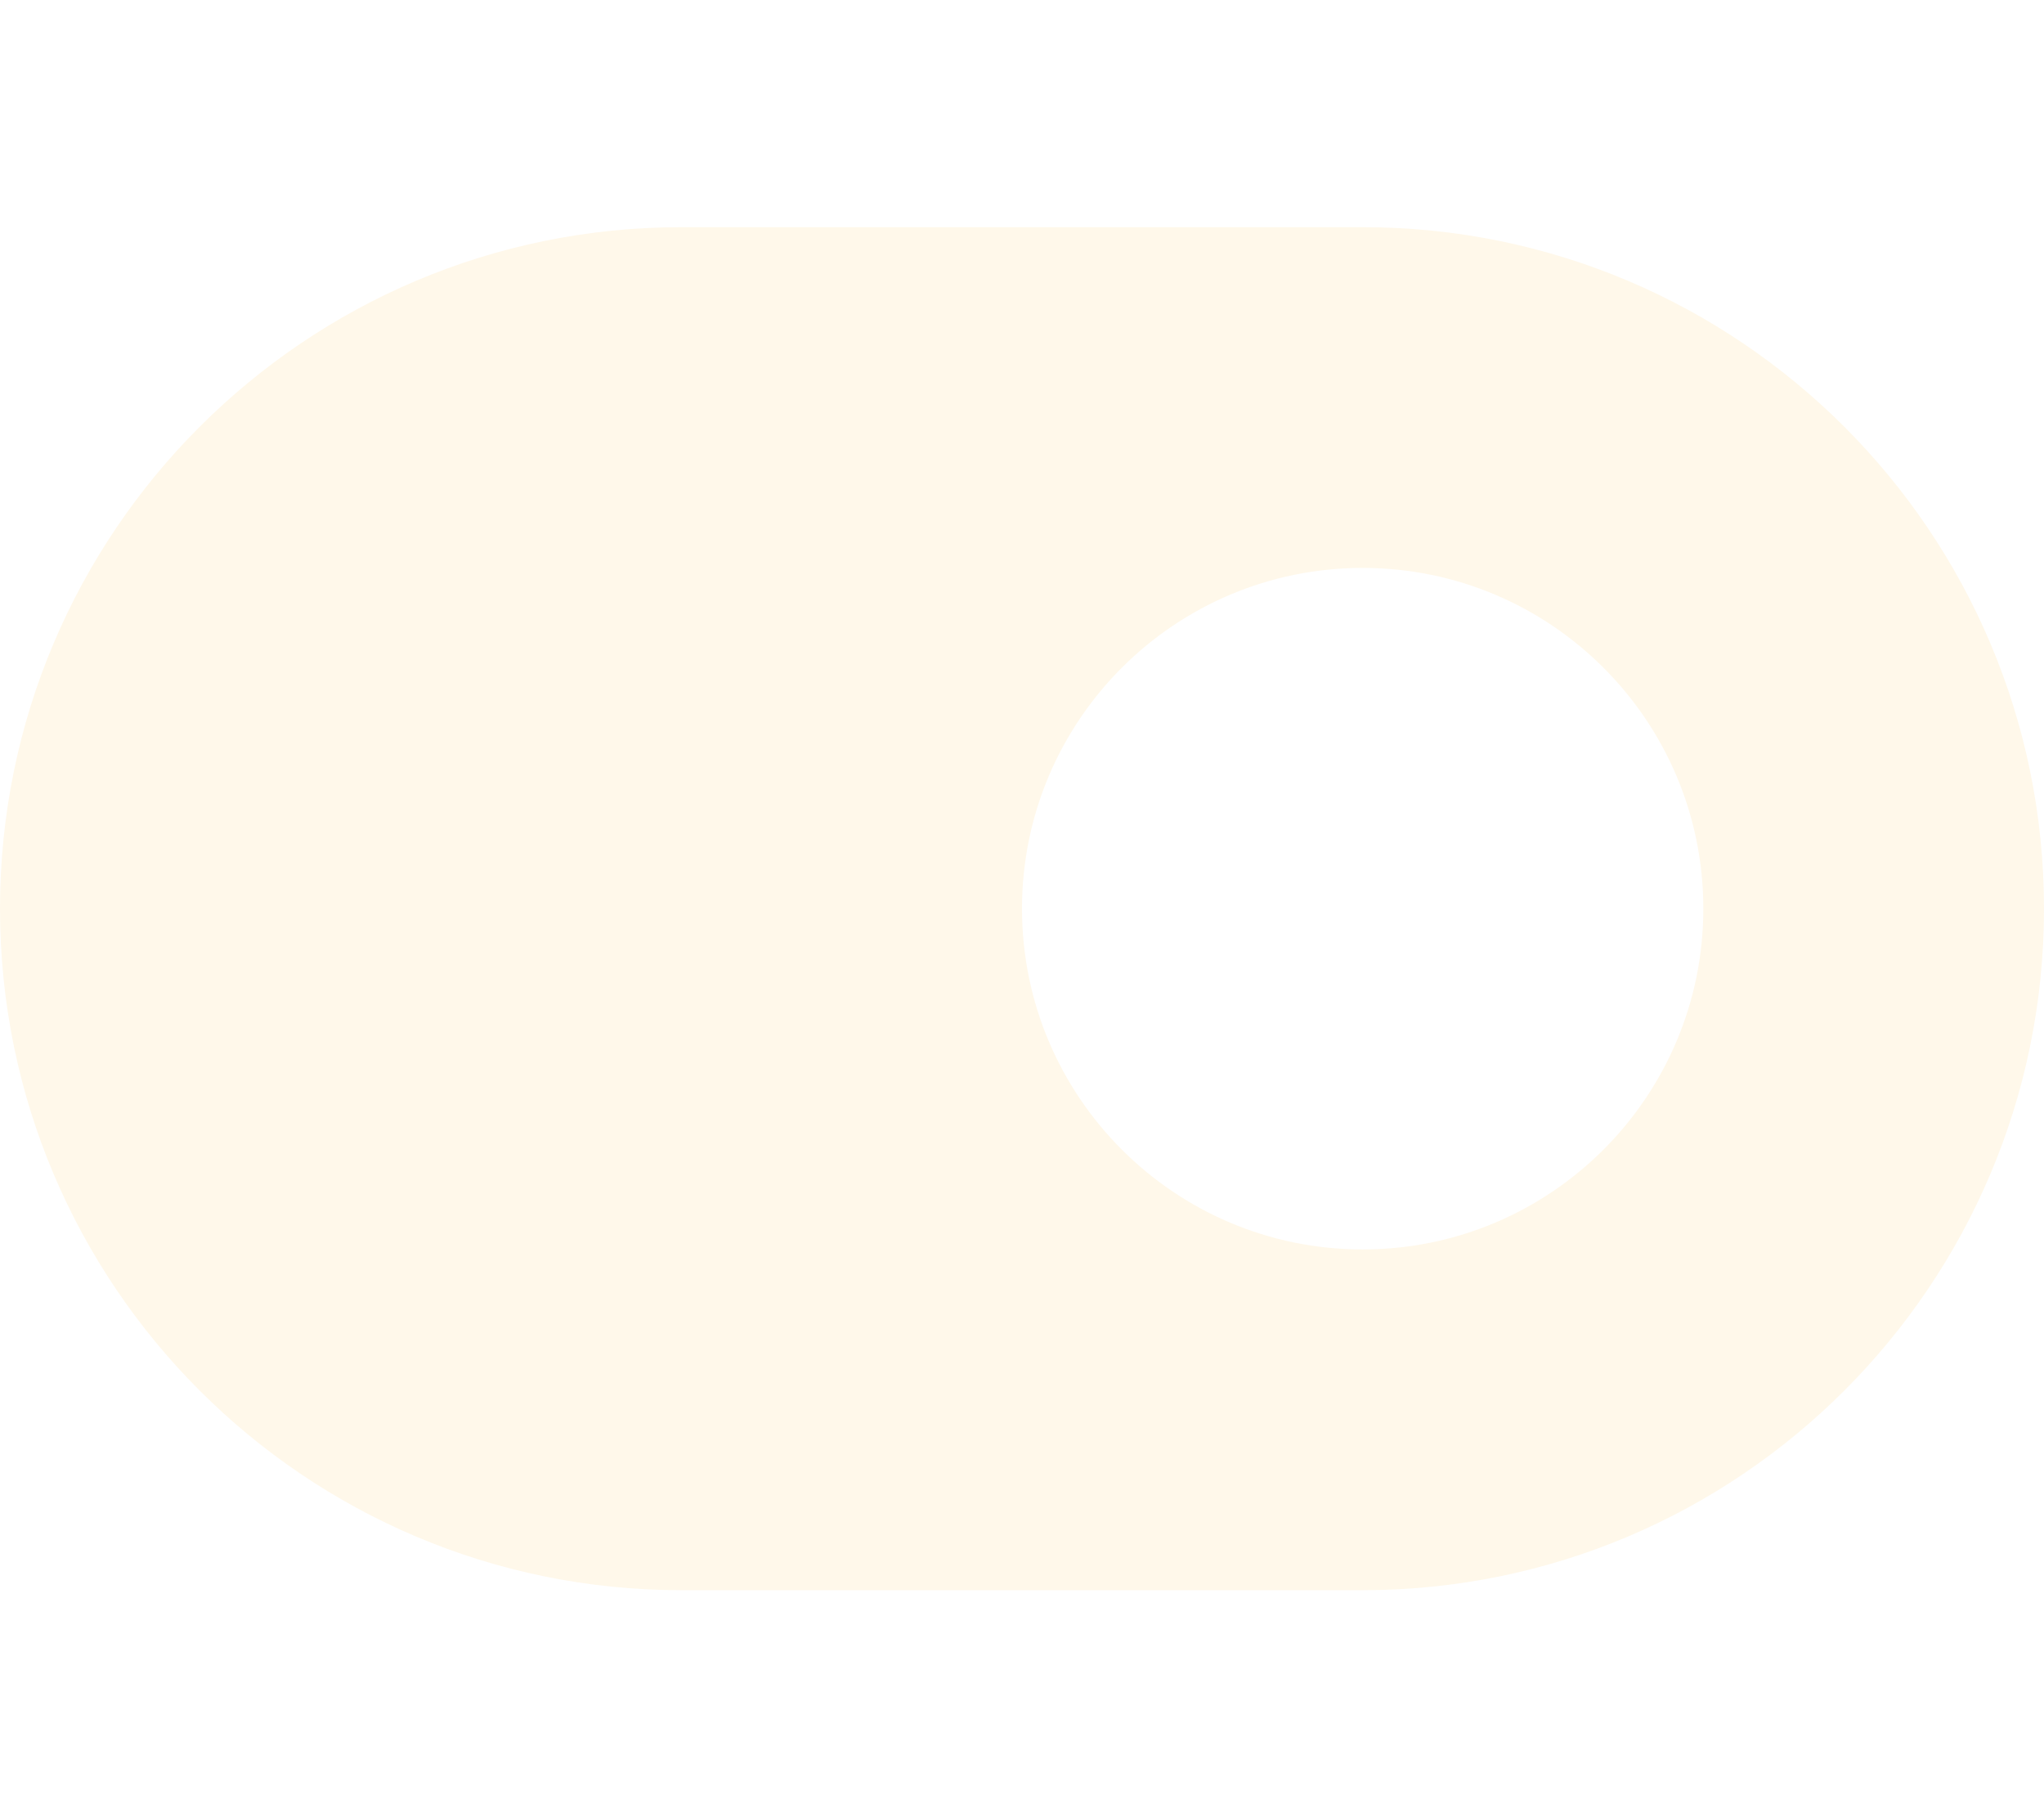
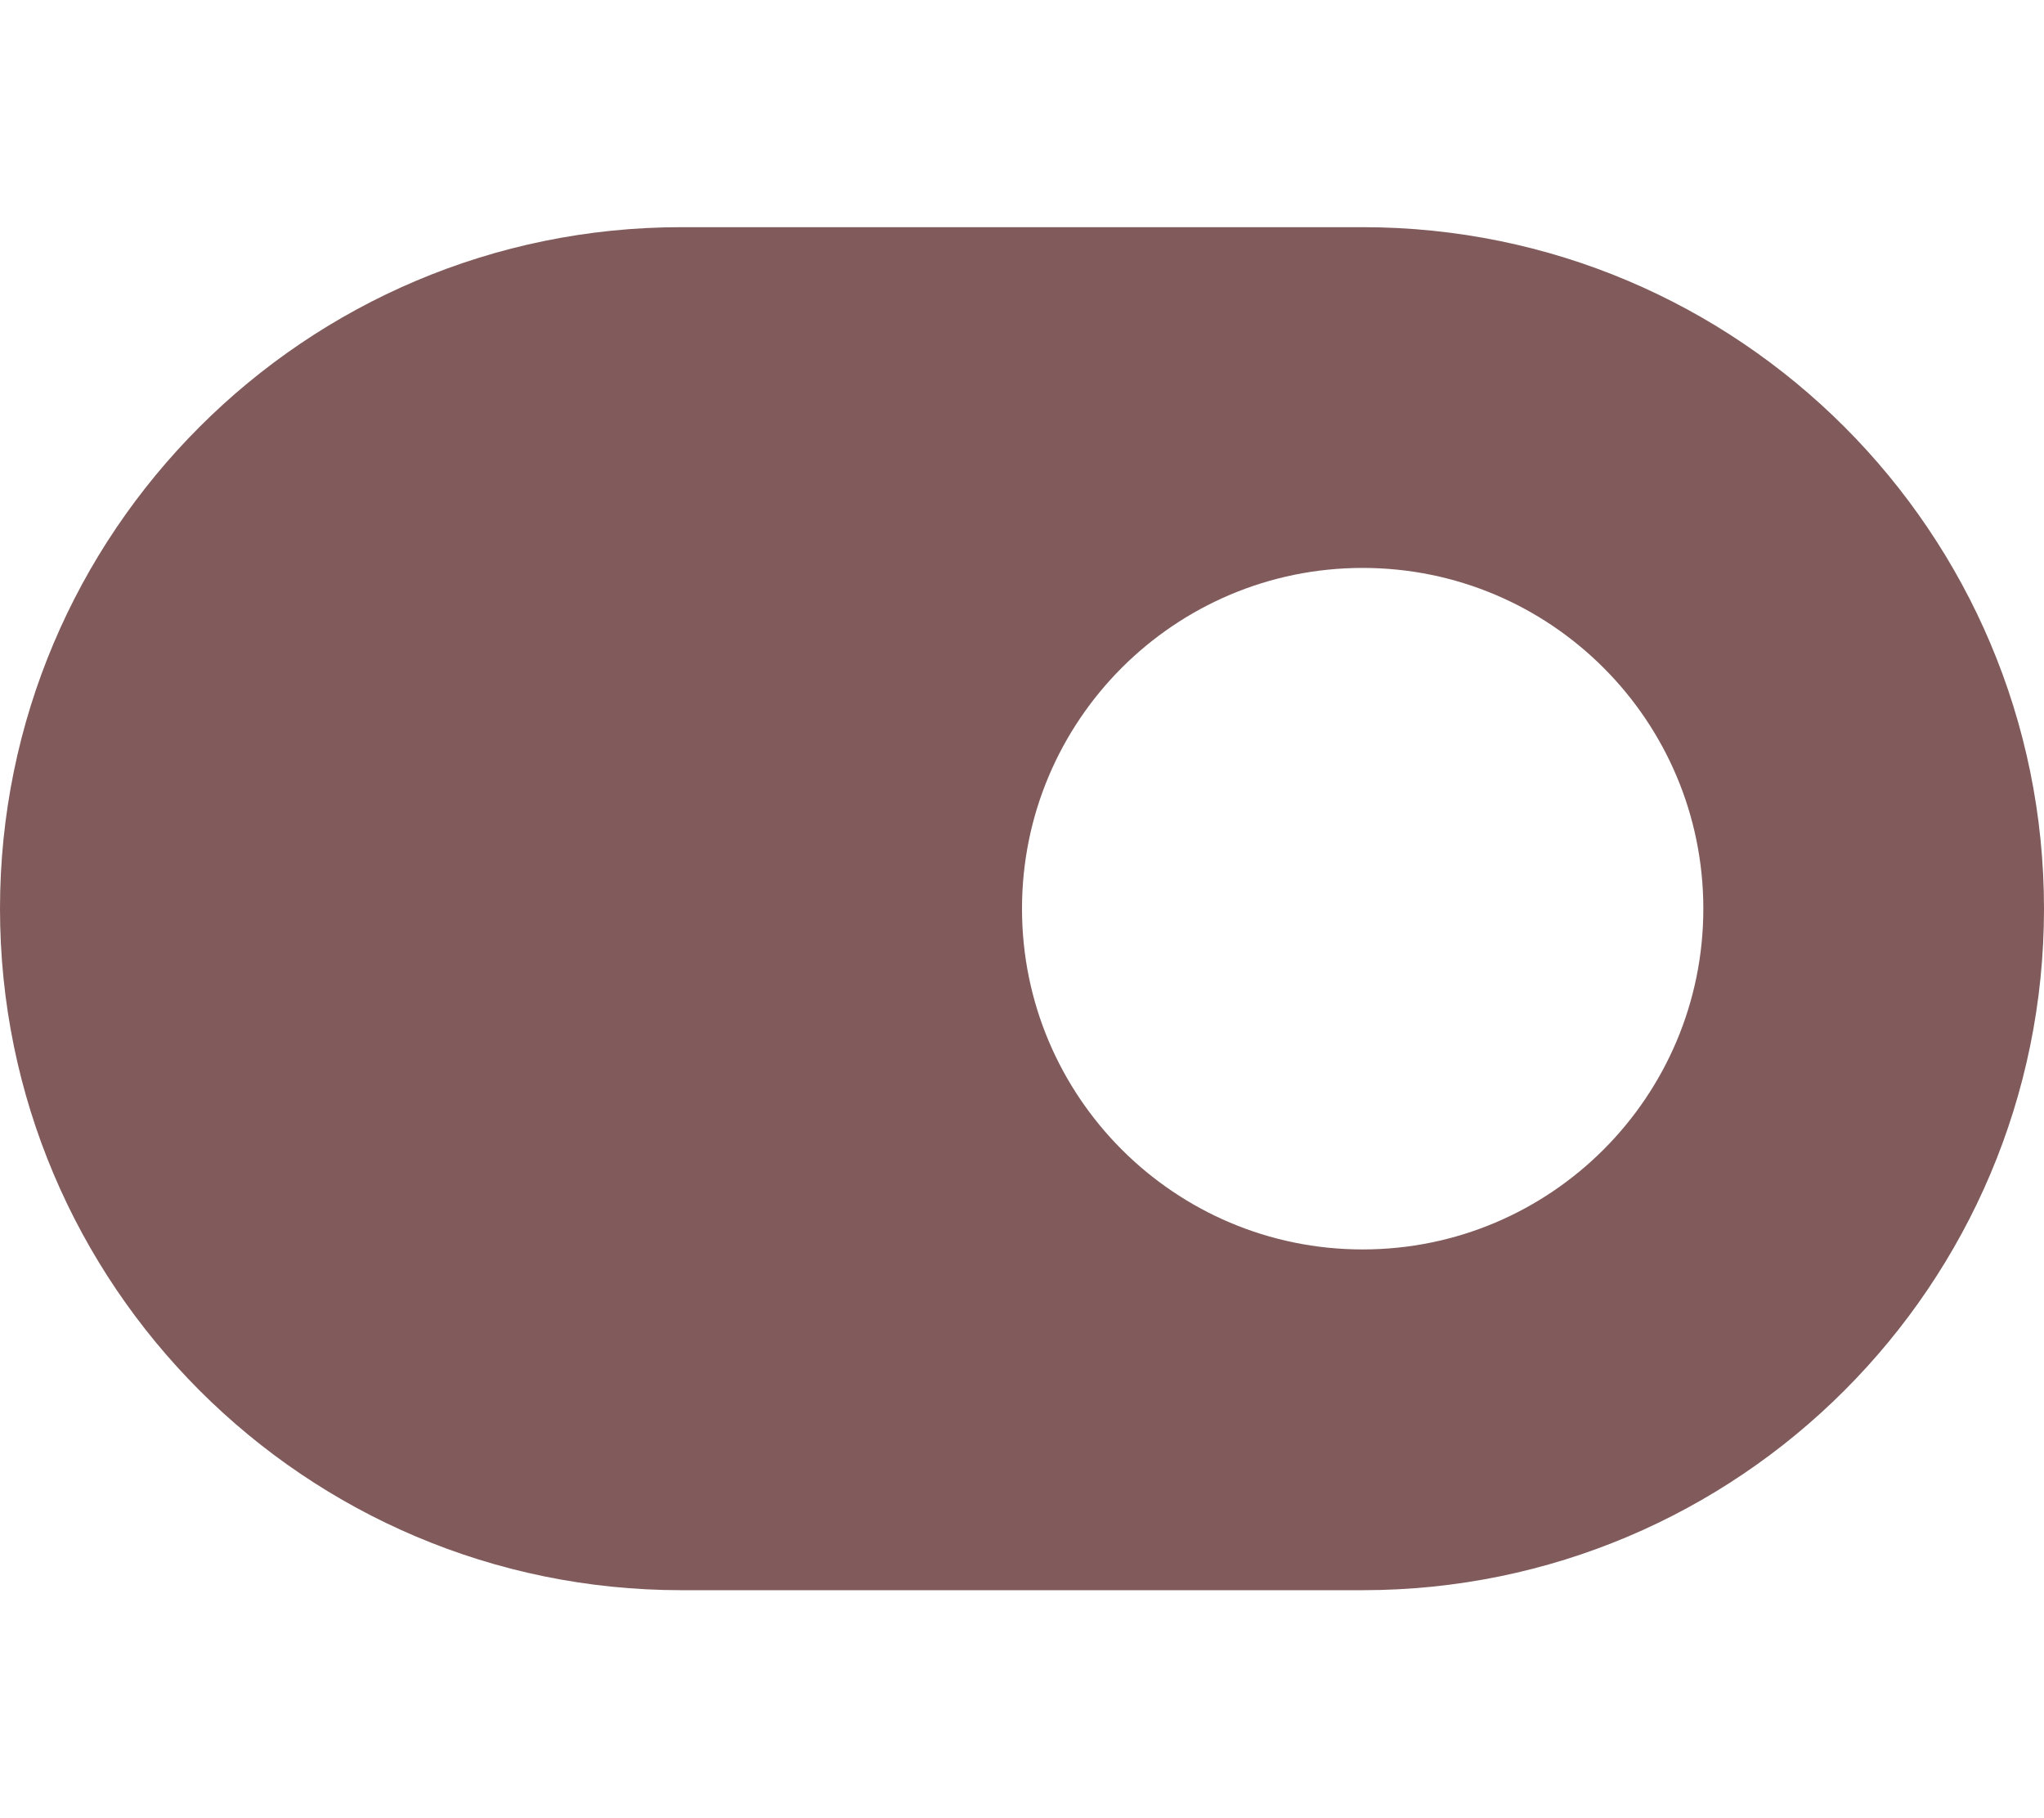
<svg xmlns="http://www.w3.org/2000/svg" viewBox="0 0 576 512">
-   <path d="M192 64C86 64 0 150 0 256S86 448 192 448H384c106 0 192-86 192-192s-86-192-192-192H192zM384 352c-53 0-96-43-96-96s43-96 96-96s96 43 96 96s-43 96-96 96z" fill="#fff8ea" />
+   <path d="M192 64C86 64 0 150 0 256S86 448 192 448H384c106 0 192-86 192-192s-86-192-192-192H192zM384 352c-53 0-96-43-96-96s43-96 96-96s96 43 96 96s-43 96-96 96z" fill="#815b5b" />
</svg>
